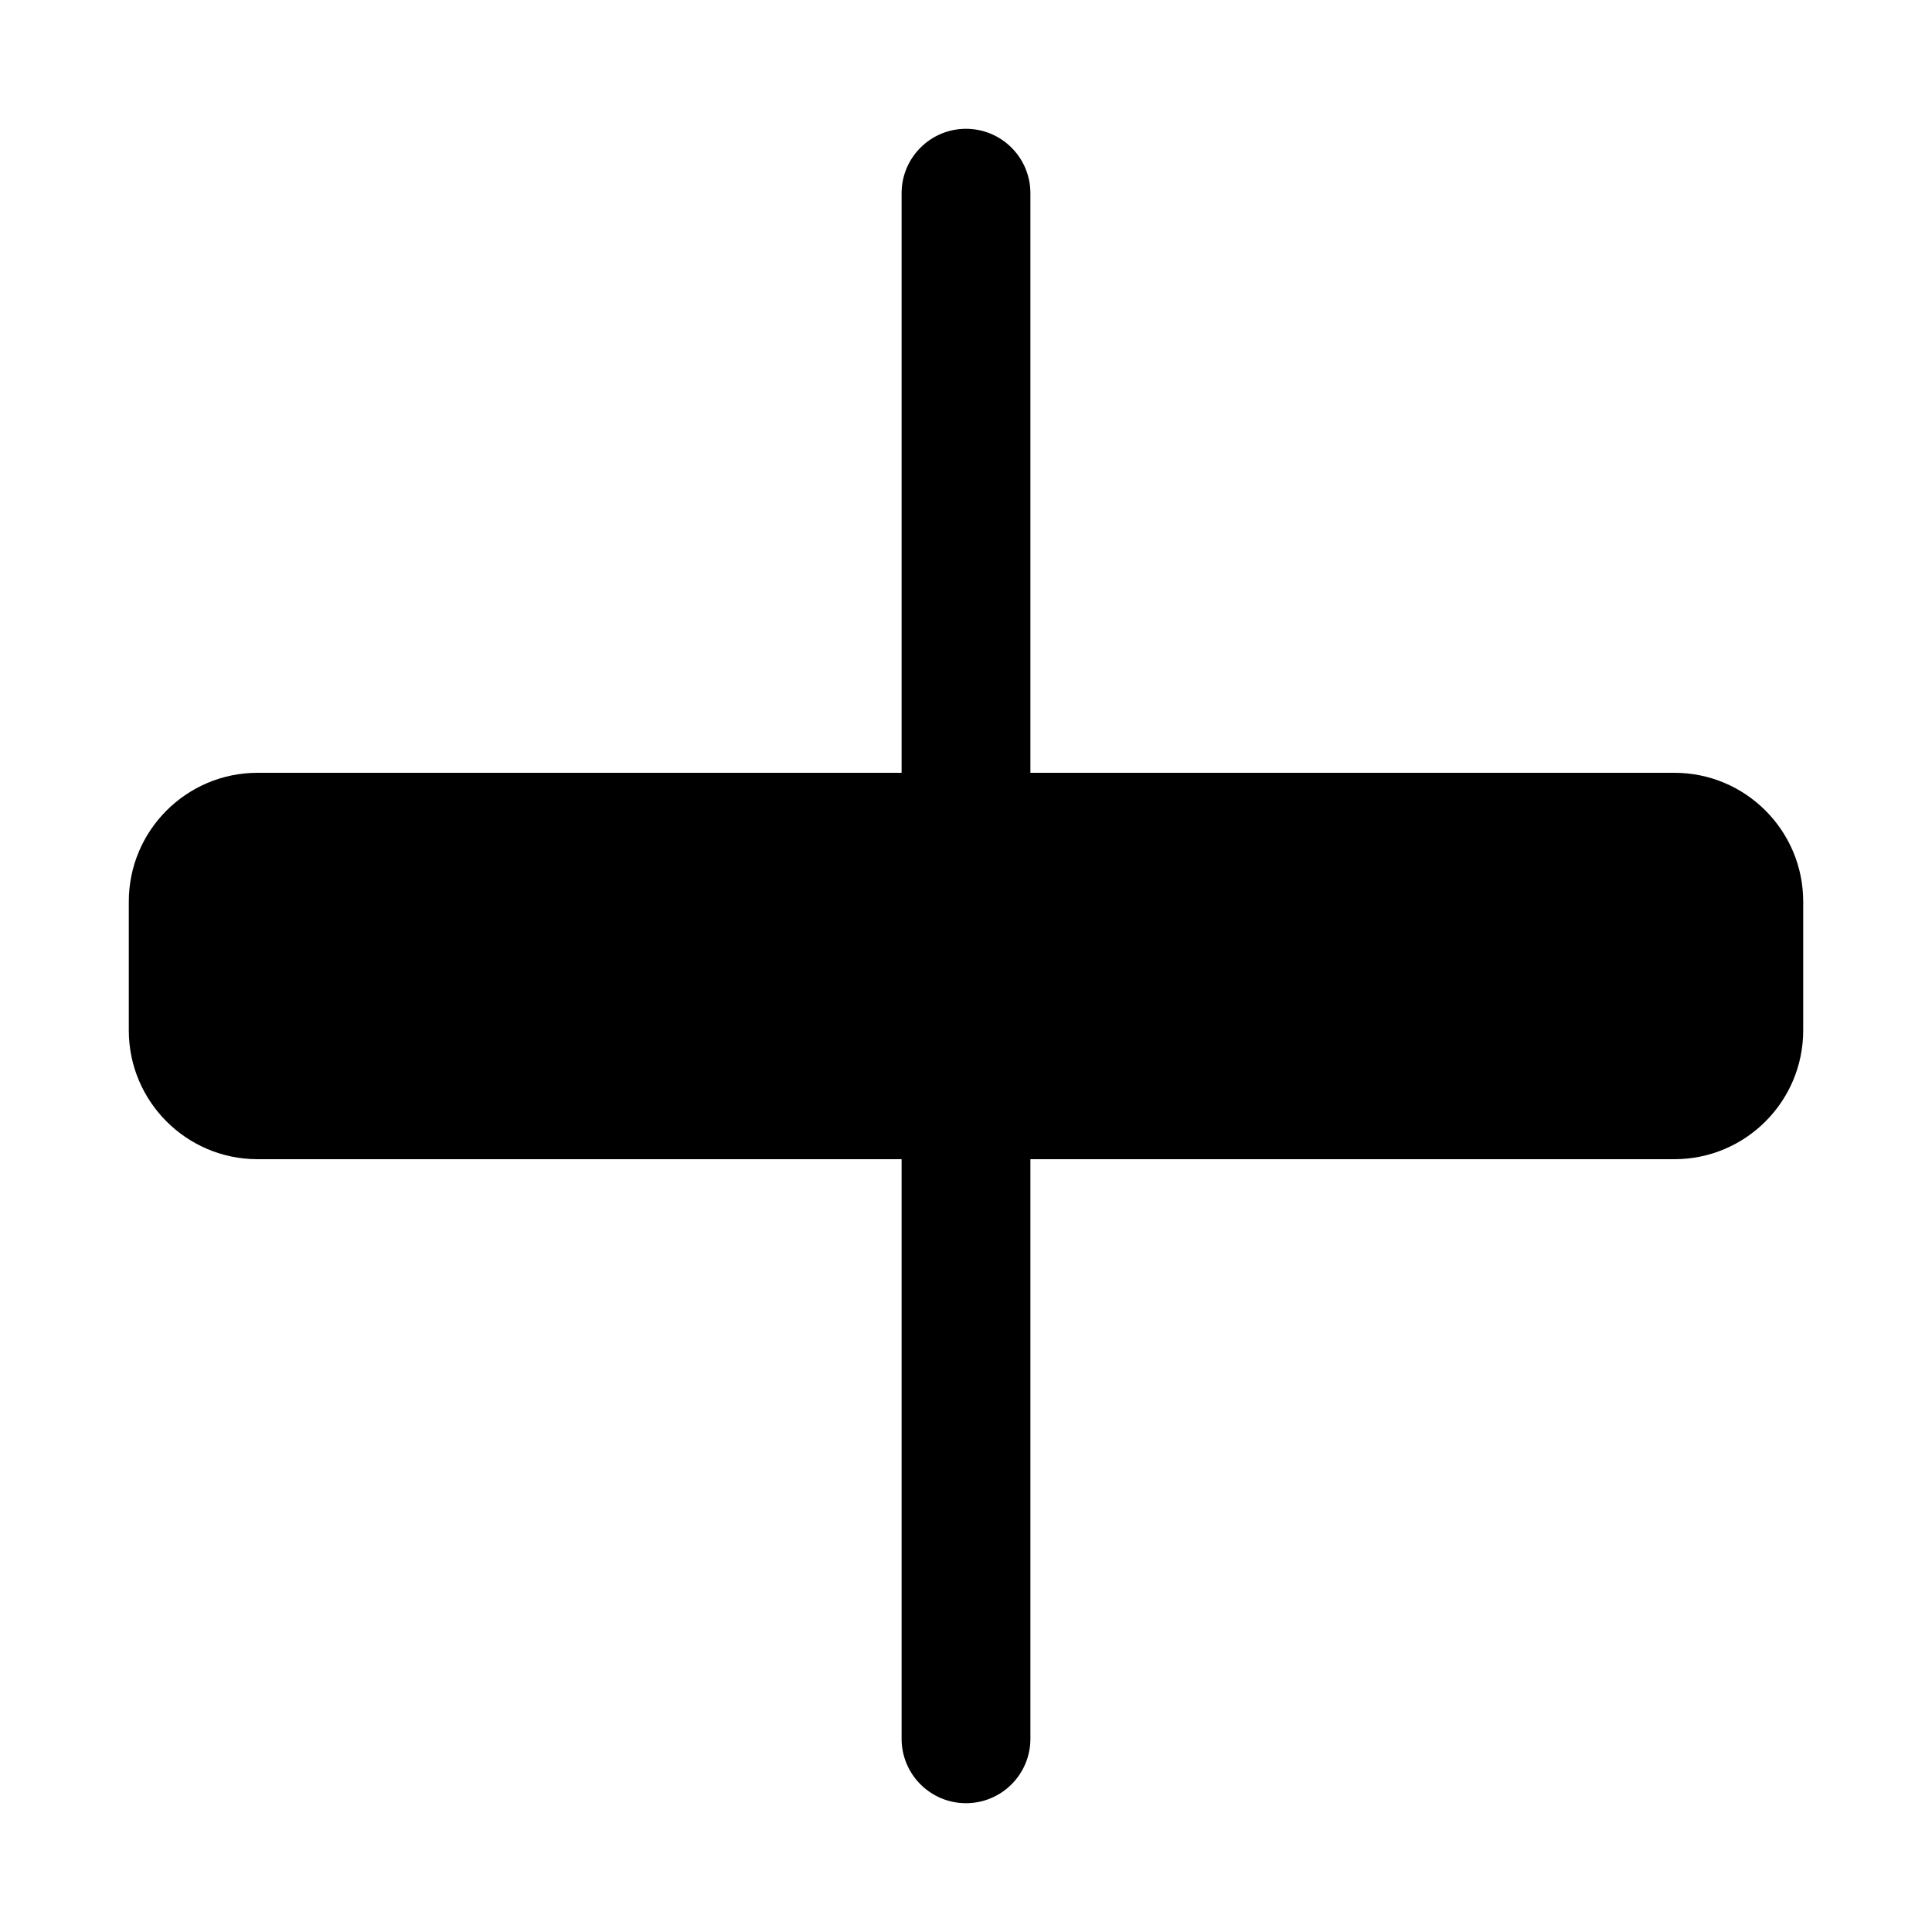
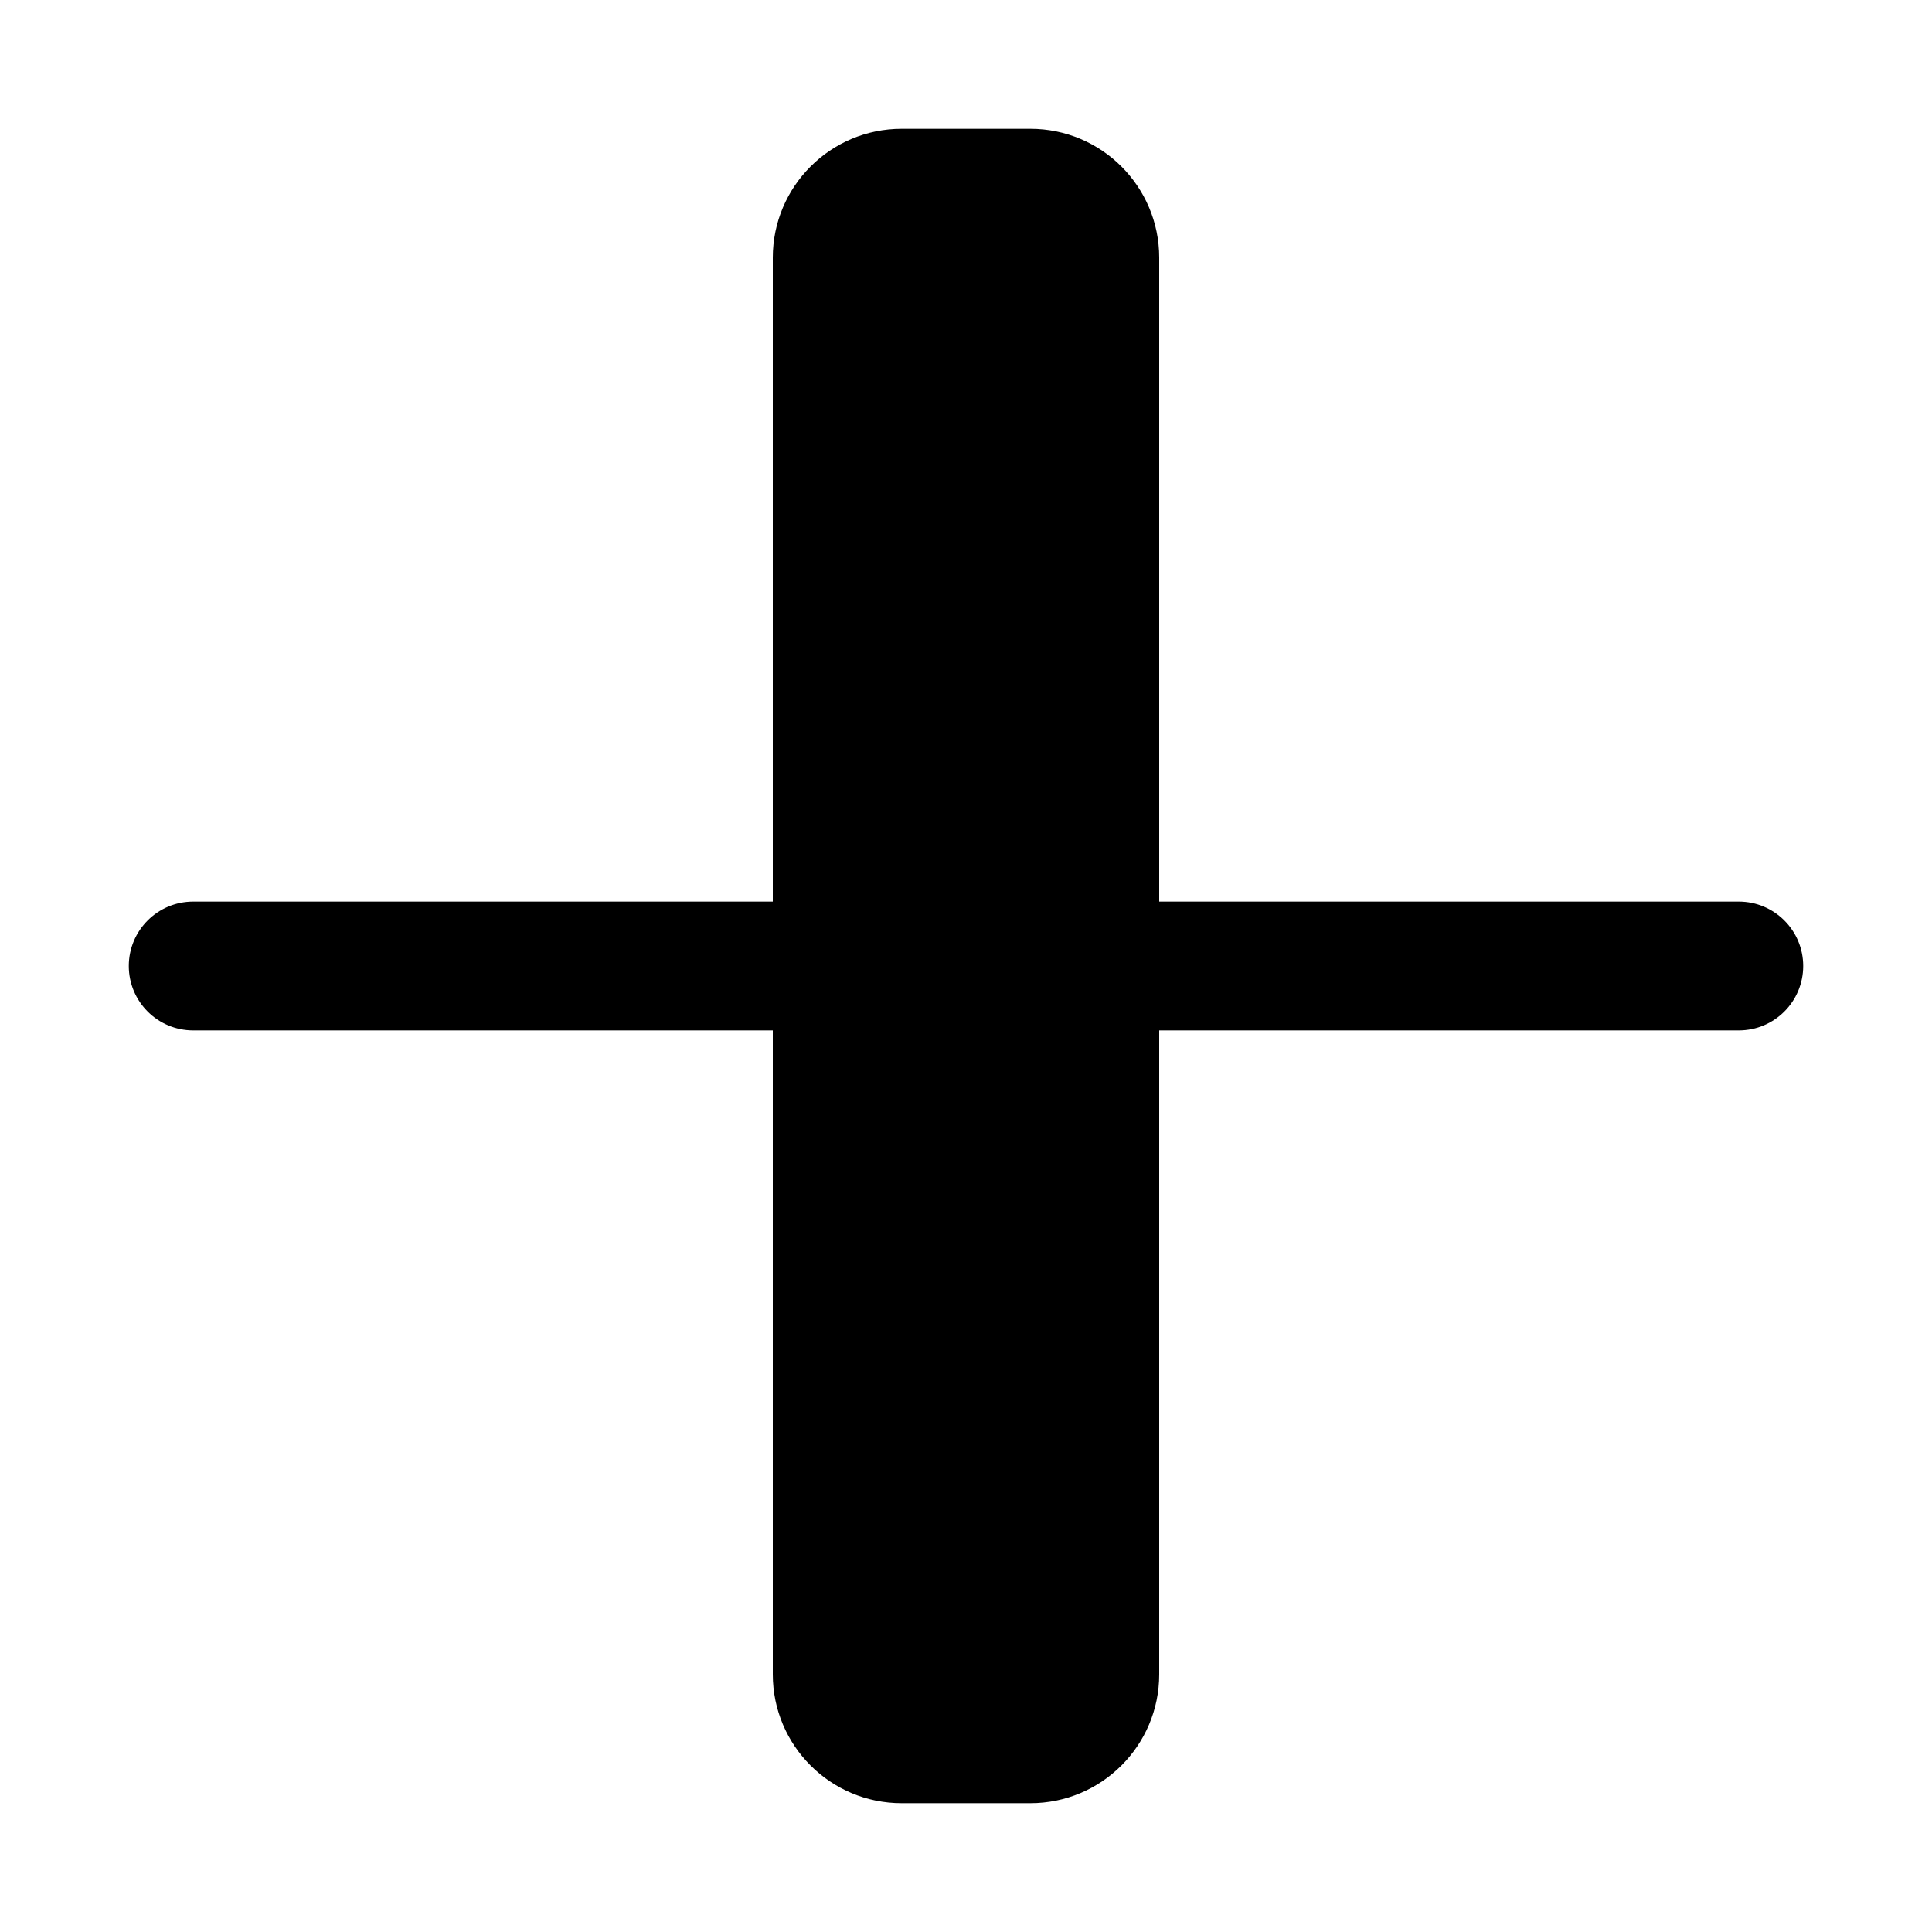
<svg xmlns="http://www.w3.org/2000/svg" width="15" height="15" viewBox="0 0 15 15" fill="none">
-   <path fill-rule="evenodd" clip-rule="evenodd" d="M2 6C1.448 6 1 6.448 1 7L1 8C1 8.552 1.448 9 2 9L7 9L7 13.5C7 13.776 7.224 14 7.5 14C7.776 14 8 13.776 8 13.5L8 9L13 9C13.552 9 14 8.552 14 8L14 7C14 6.448 13.552 6 13 6L8 6L8 1.5C8 1.224 7.776 1 7.5 1C7.224 1 7 1.224 7 1.5L7 6L2 6Z" fill="currentColor" />
+   <path fill-rule="evenodd" clip-rule="evenodd" d="M7 1C6.448 1 6 1.448 6 2V7H1.5C1.224 7 1 7.224 1 7.5C1 7.776 1.224 8 1.5 8H6V13C6 13.552 6.448 14 7 14H8C8.552 14 9 13.552 9 13V8H13.5C13.776 8 14 7.776 14 7.5C14 7.224 13.776 7 13.5 7H9V2C9 1.448 8.552 1 8 1L7 1Z" fill="currentColor" />
</svg>
